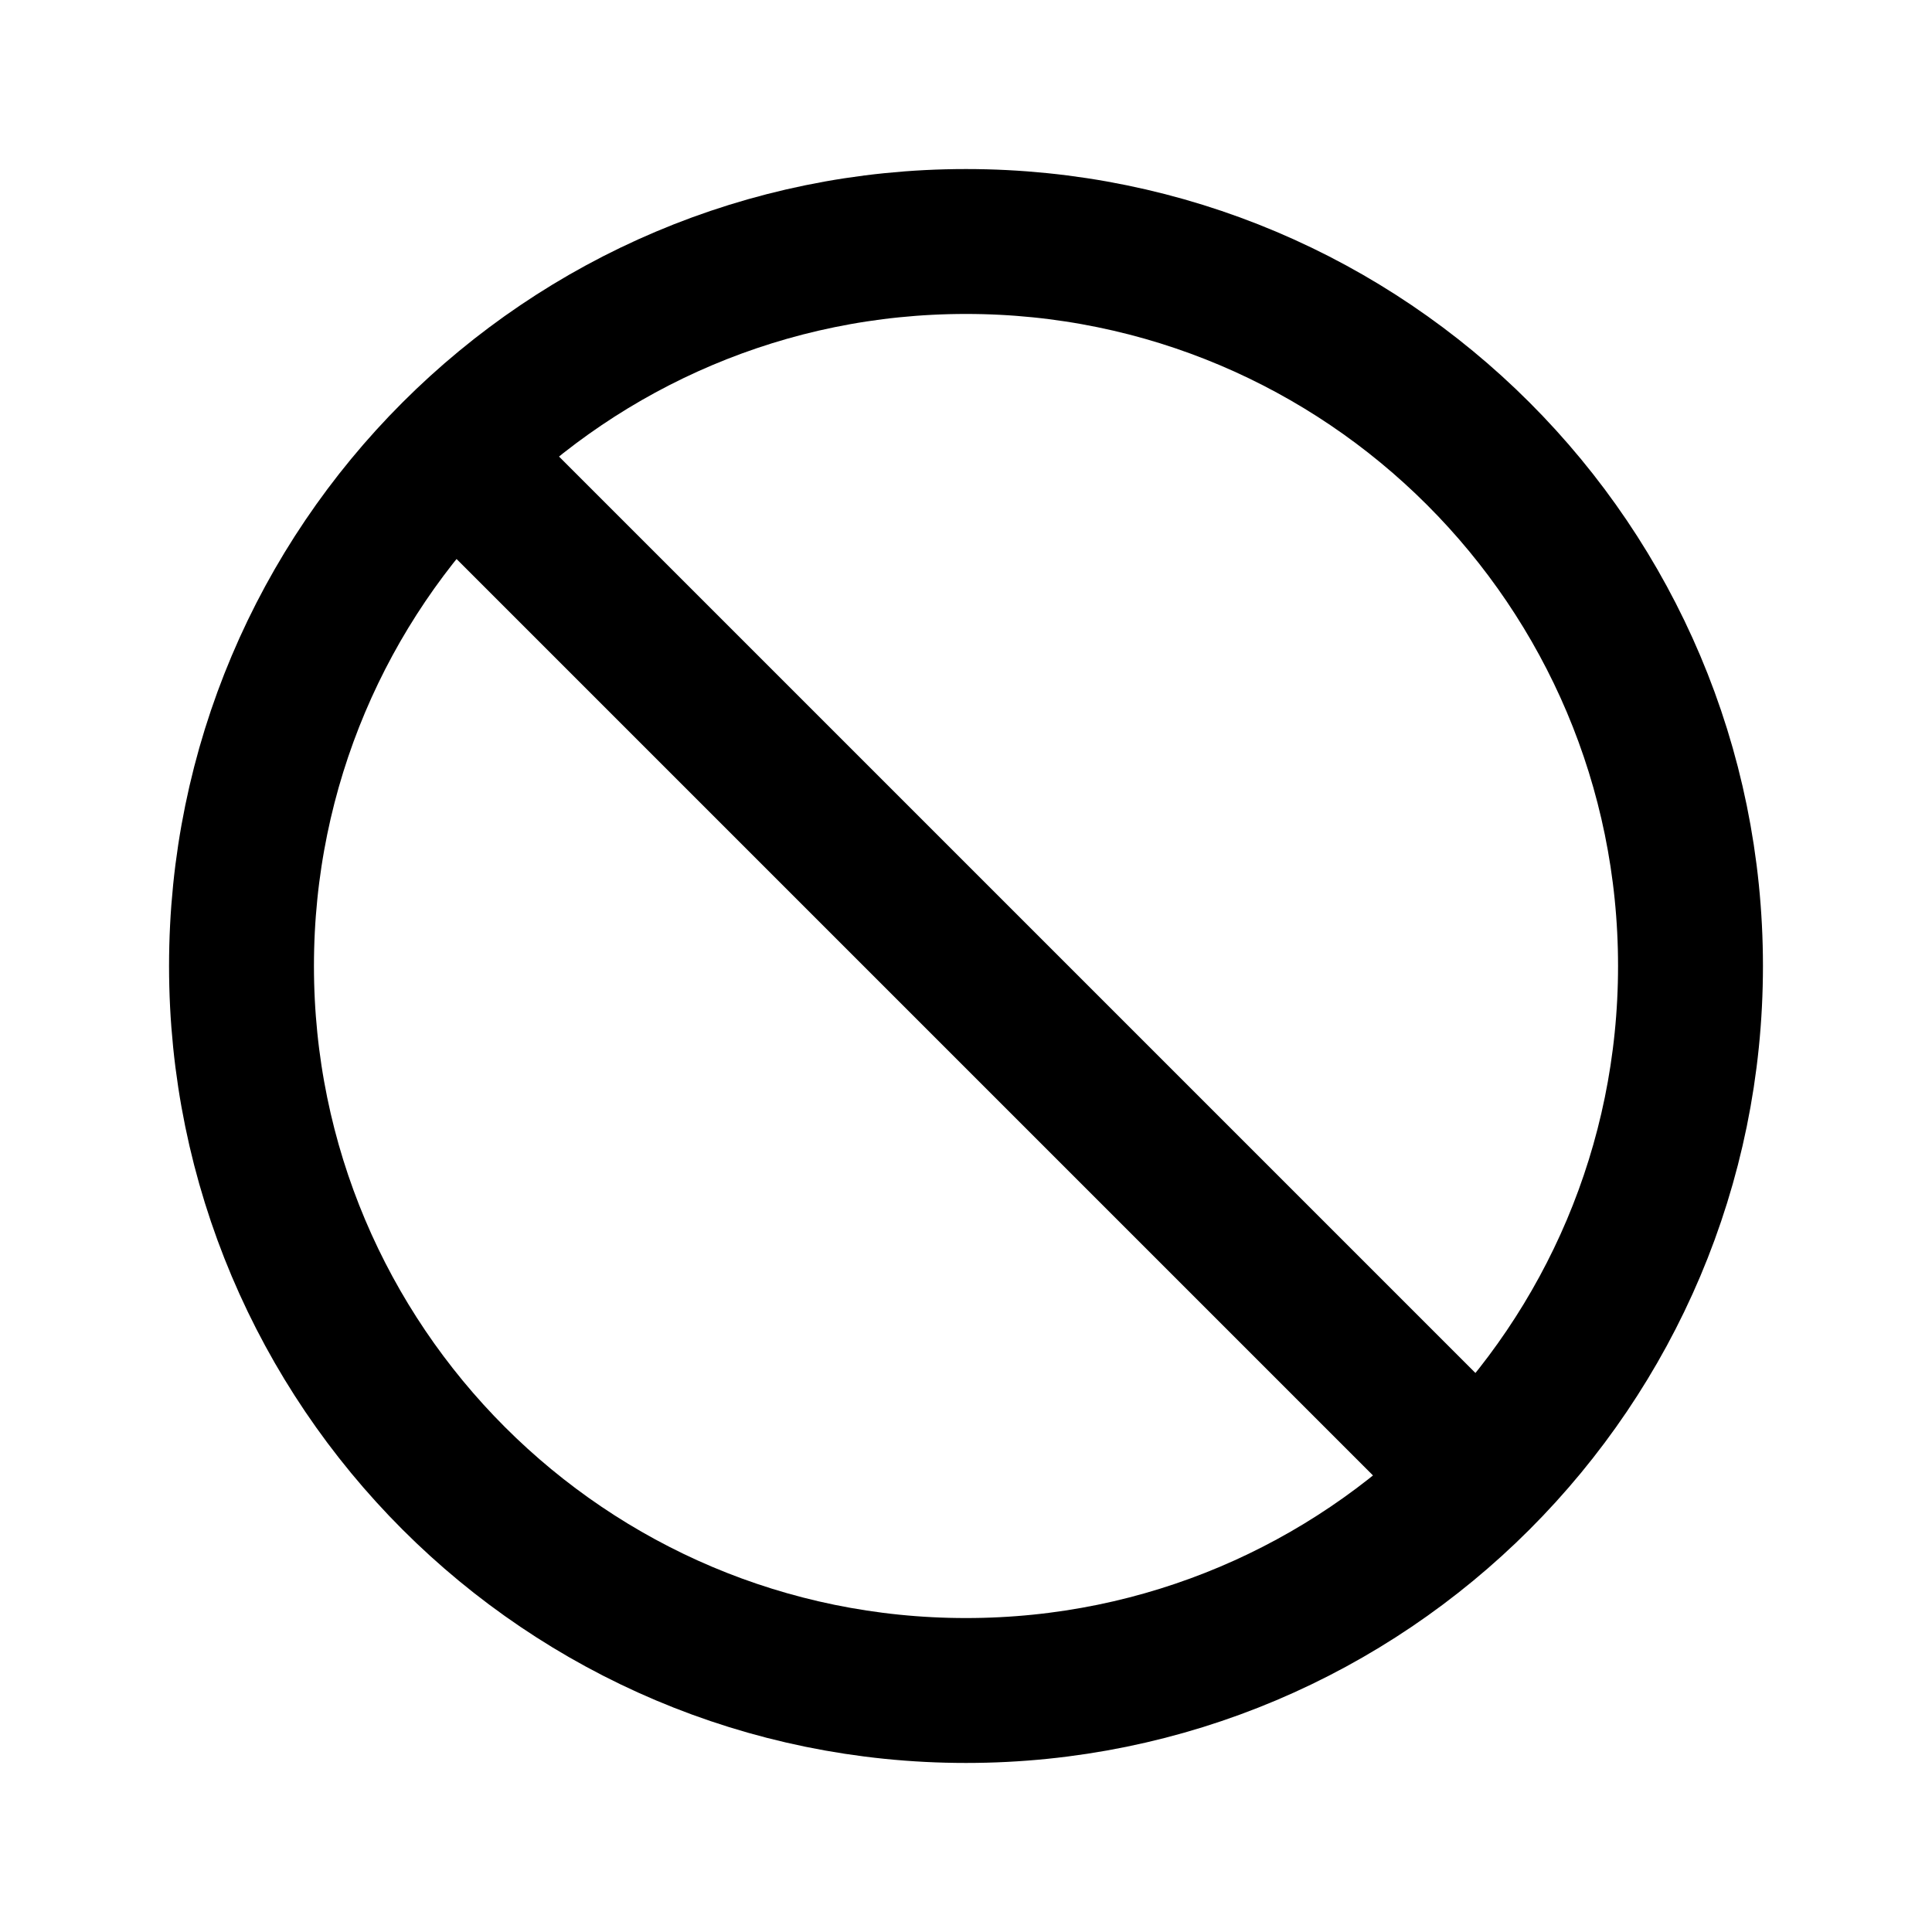
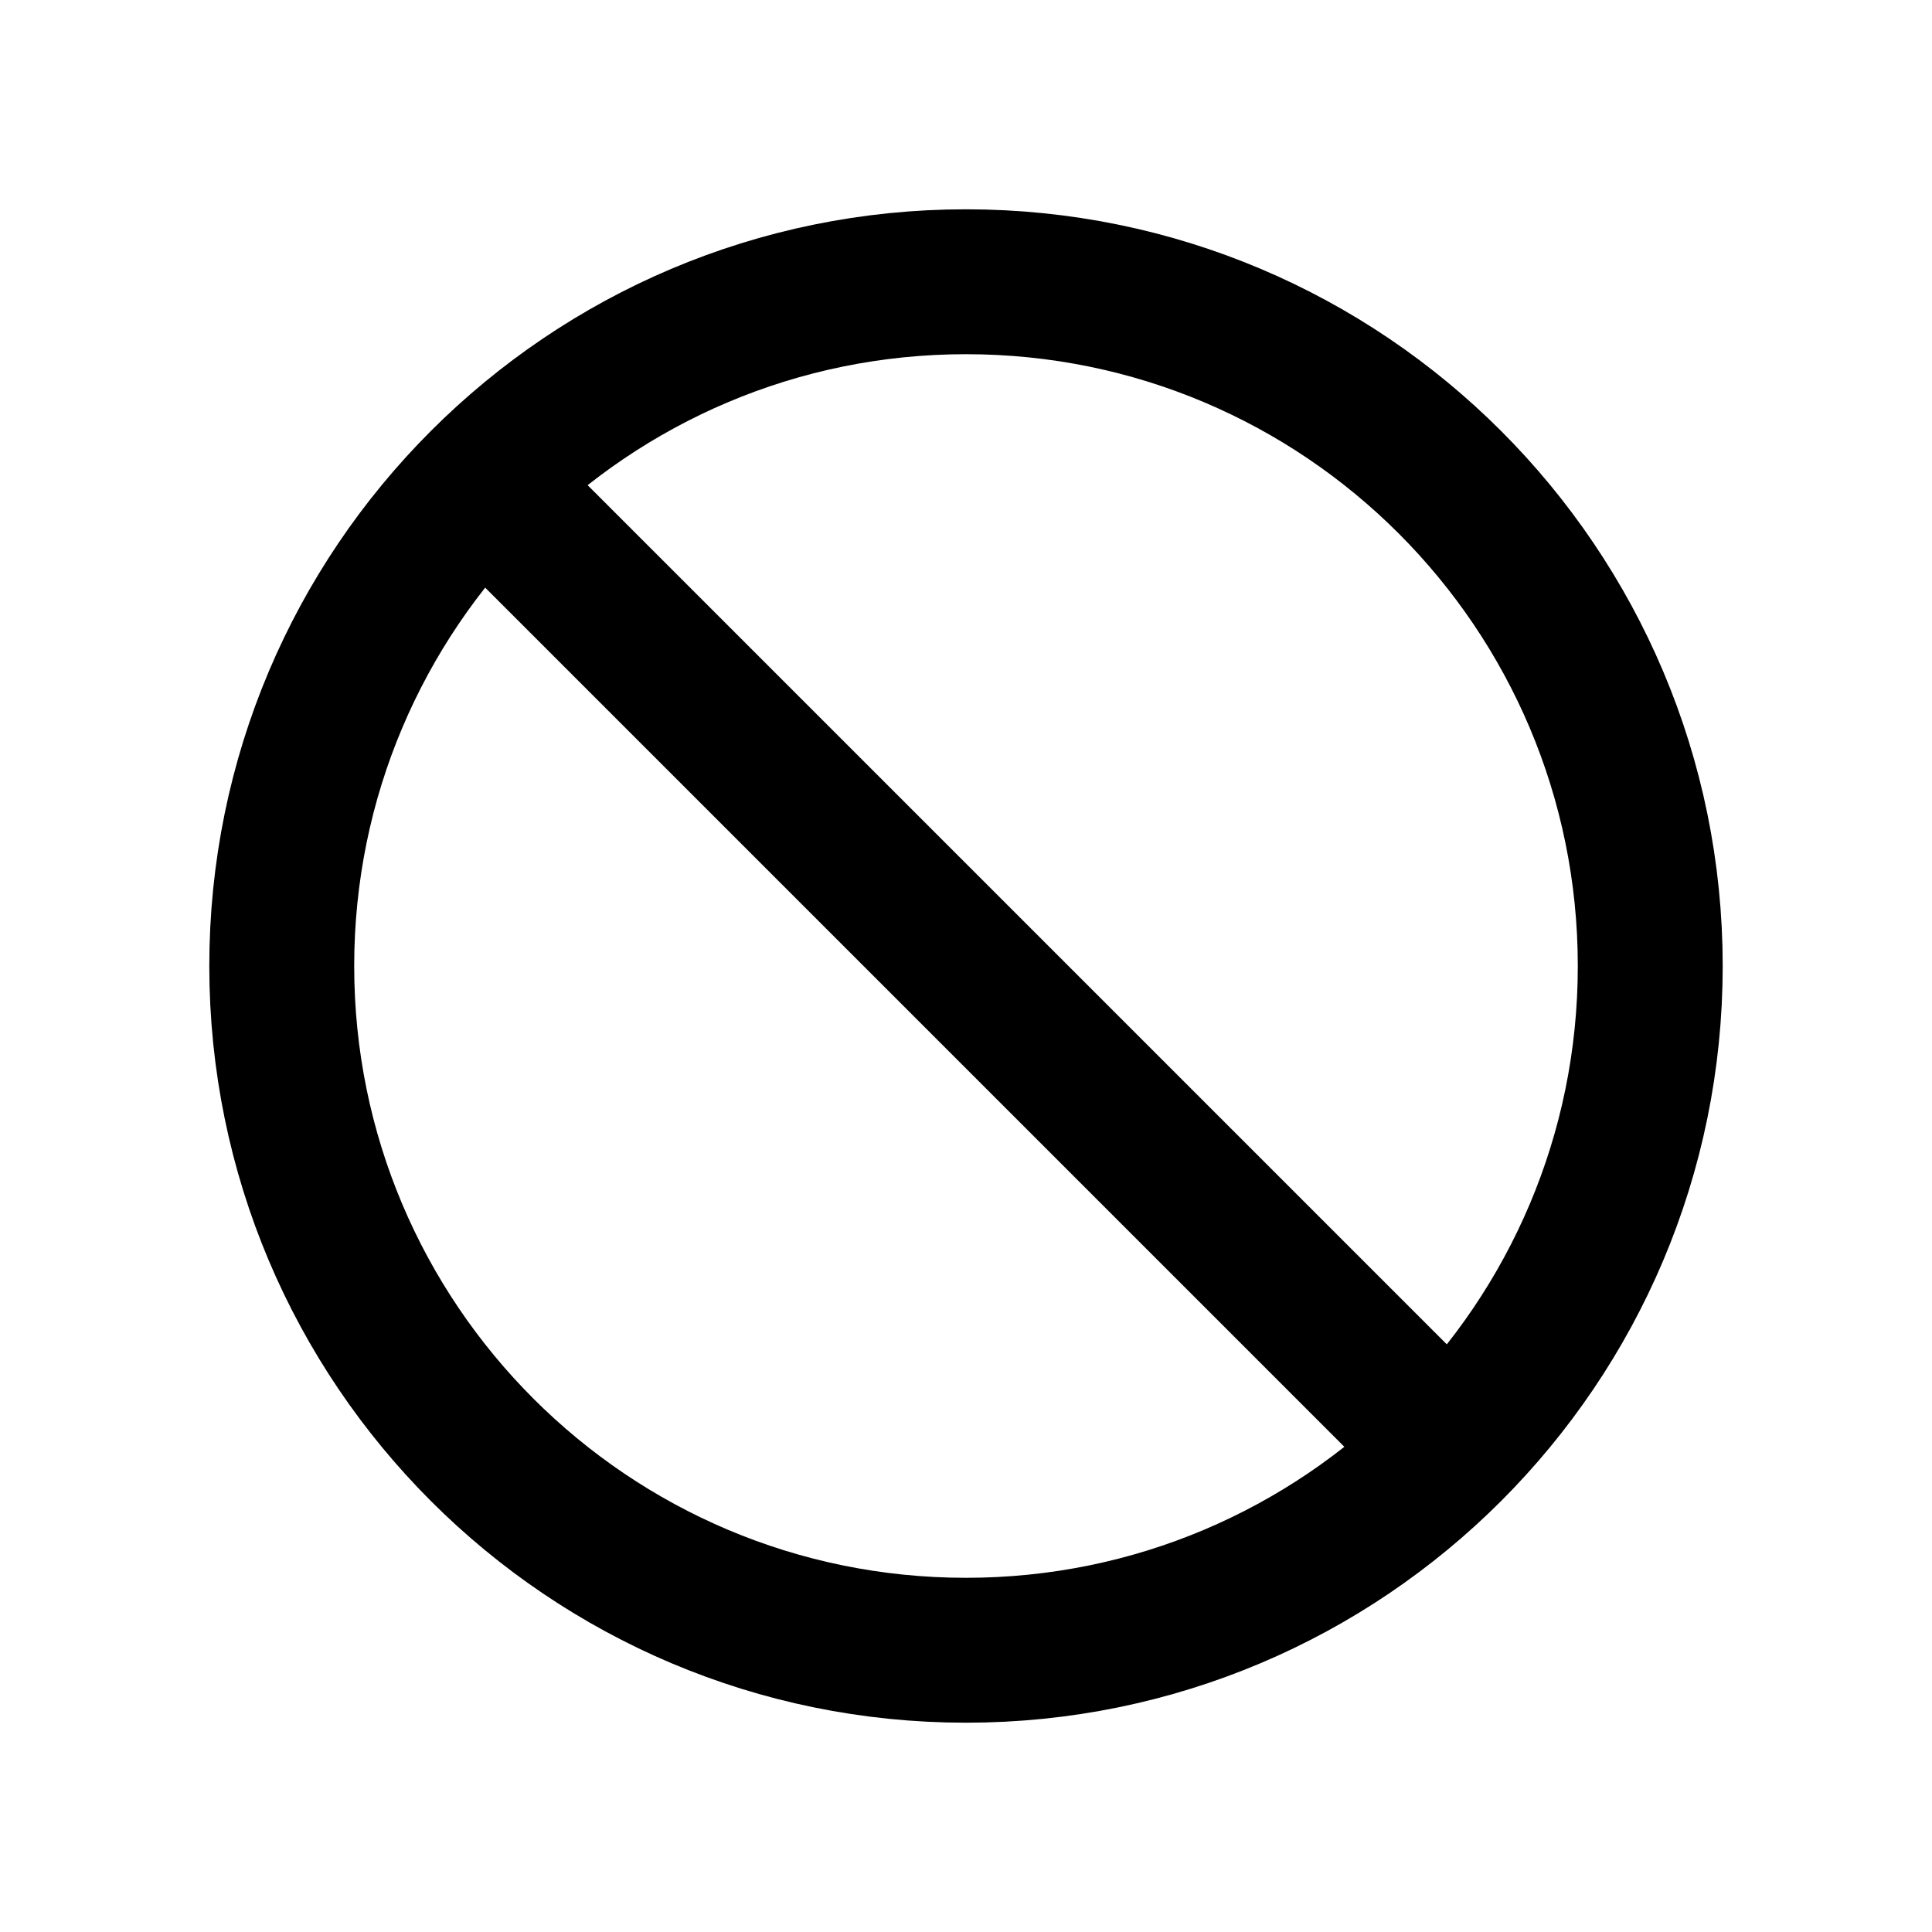
<svg xmlns="http://www.w3.org/2000/svg" viewBox="0 0 24 24" fill="none" stroke="black" stroke-width="1.8" stroke-linecap="round" stroke-linejoin="round">
-   <circle cx="12" cy="12" r="9" />
+   <circle cx="12" cy="12" r="8.5" />
  <path d="M6 6l12 12" />
</svg>
